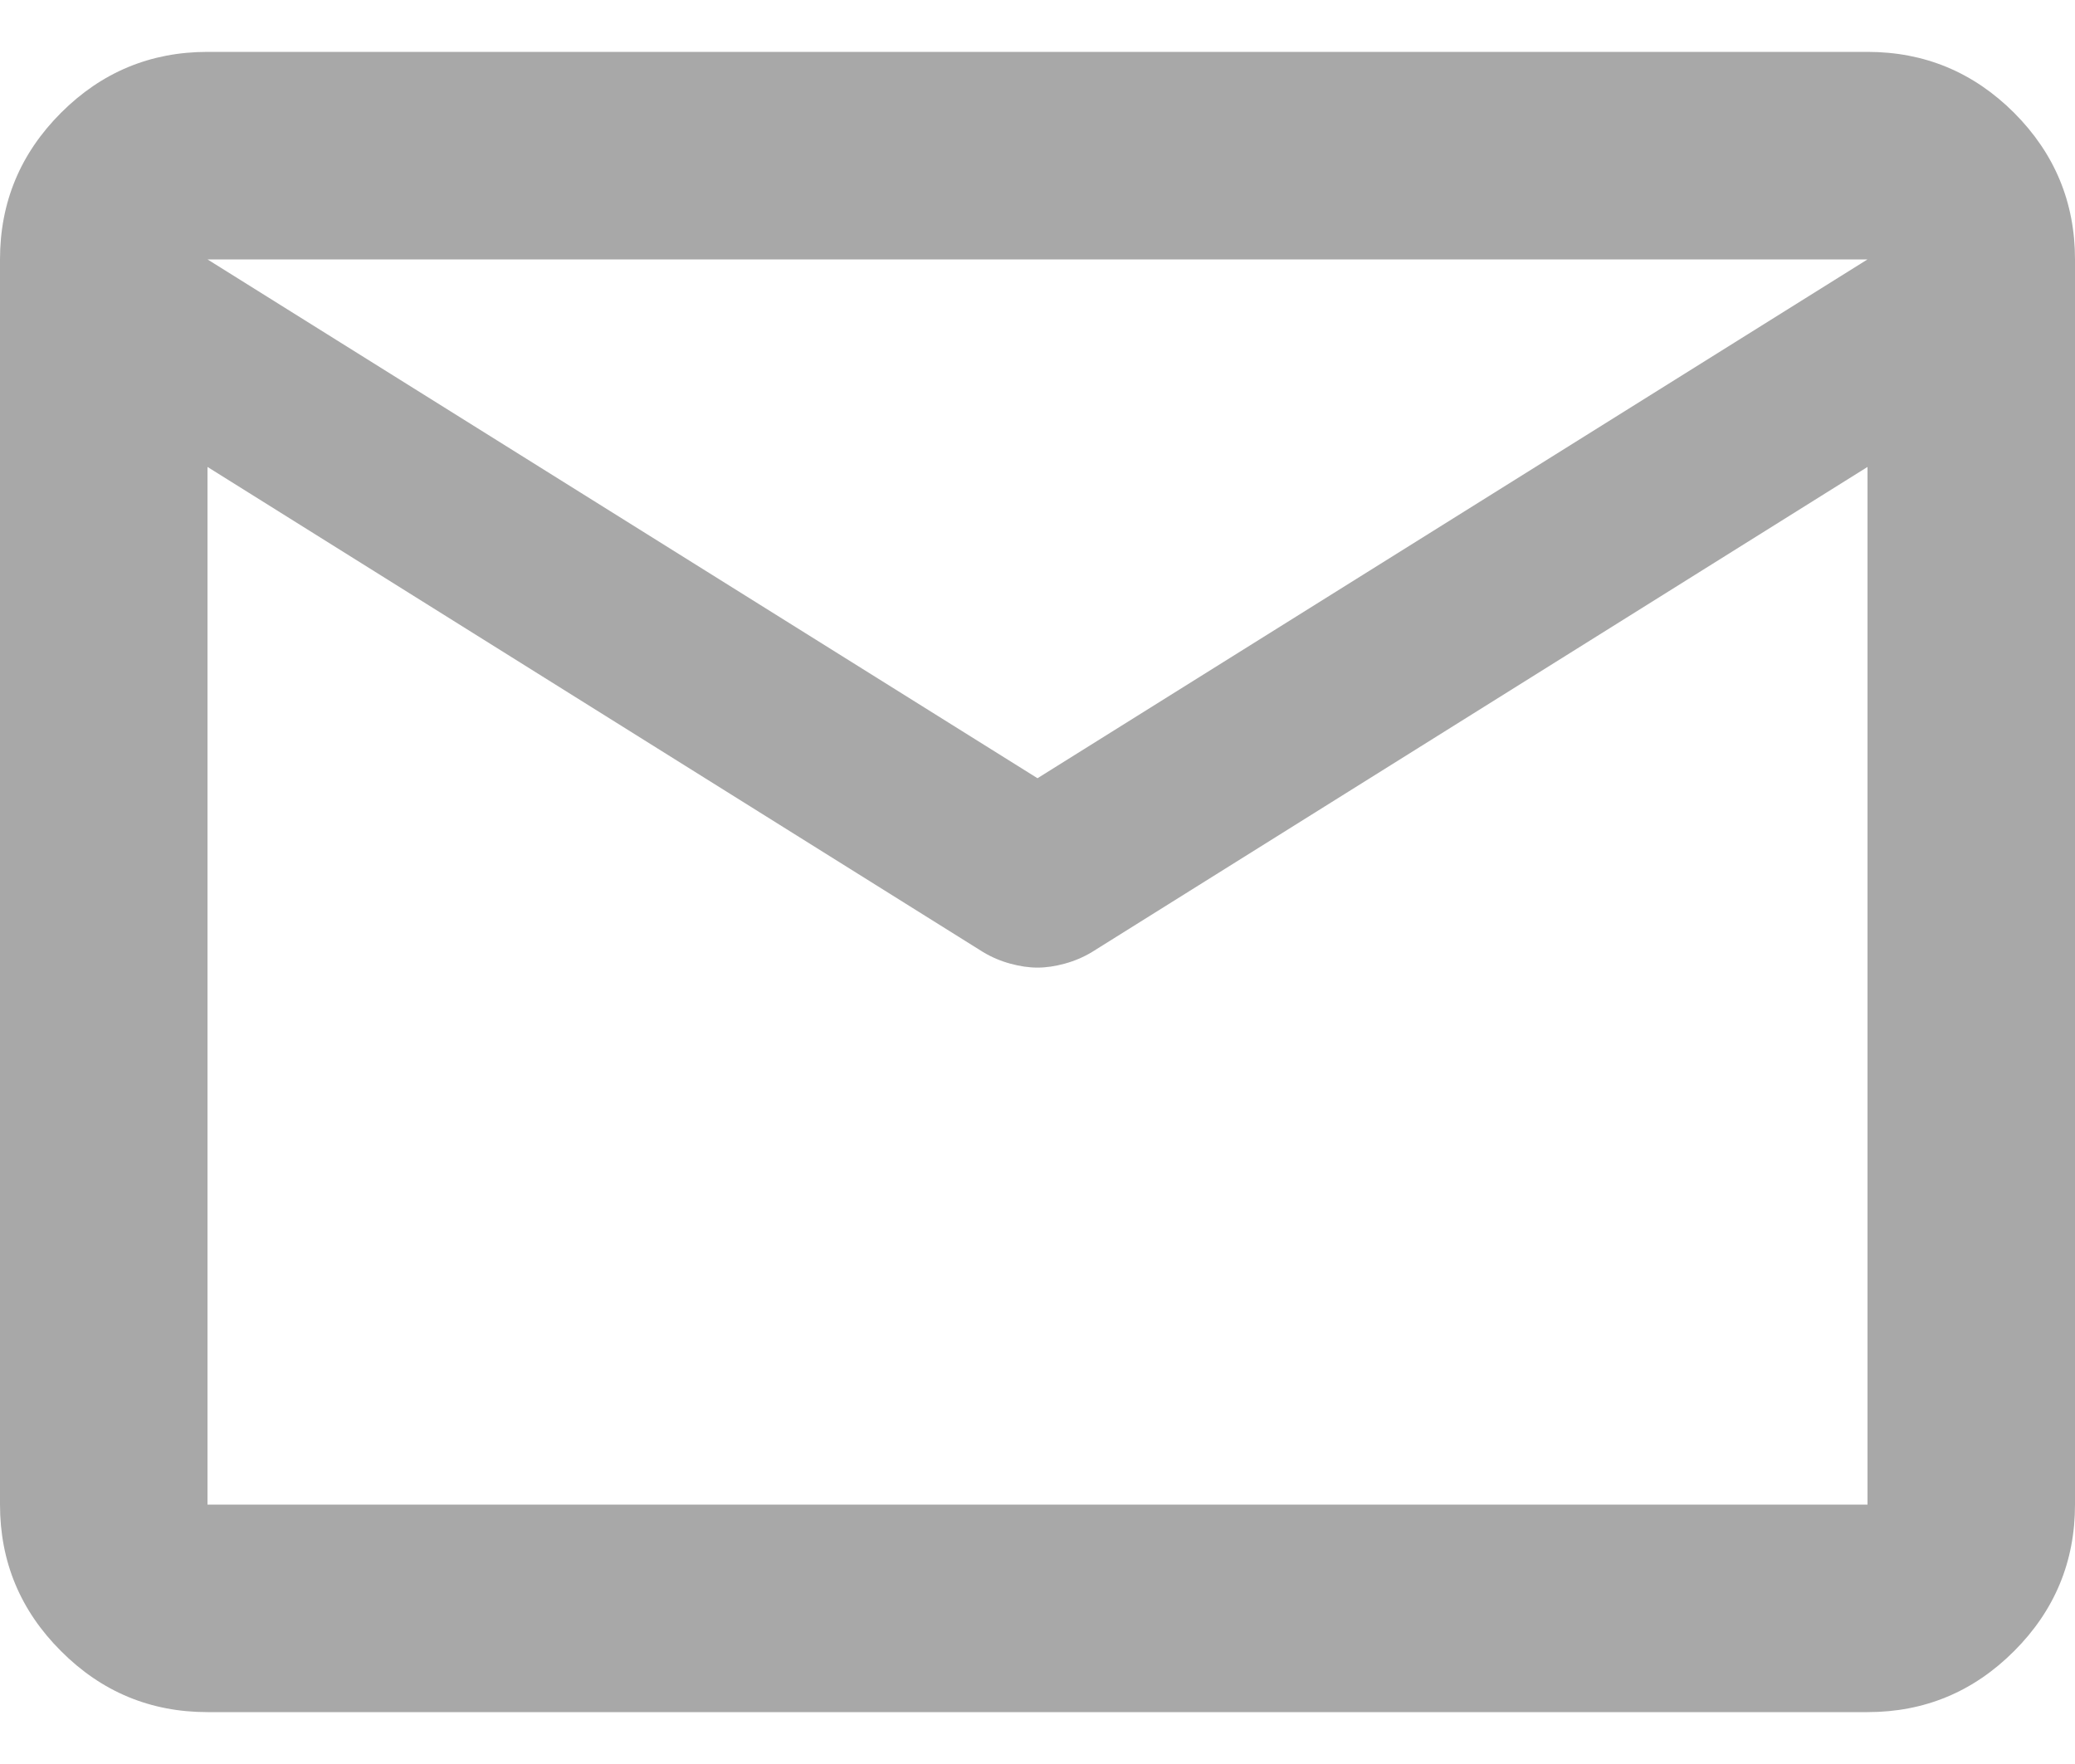
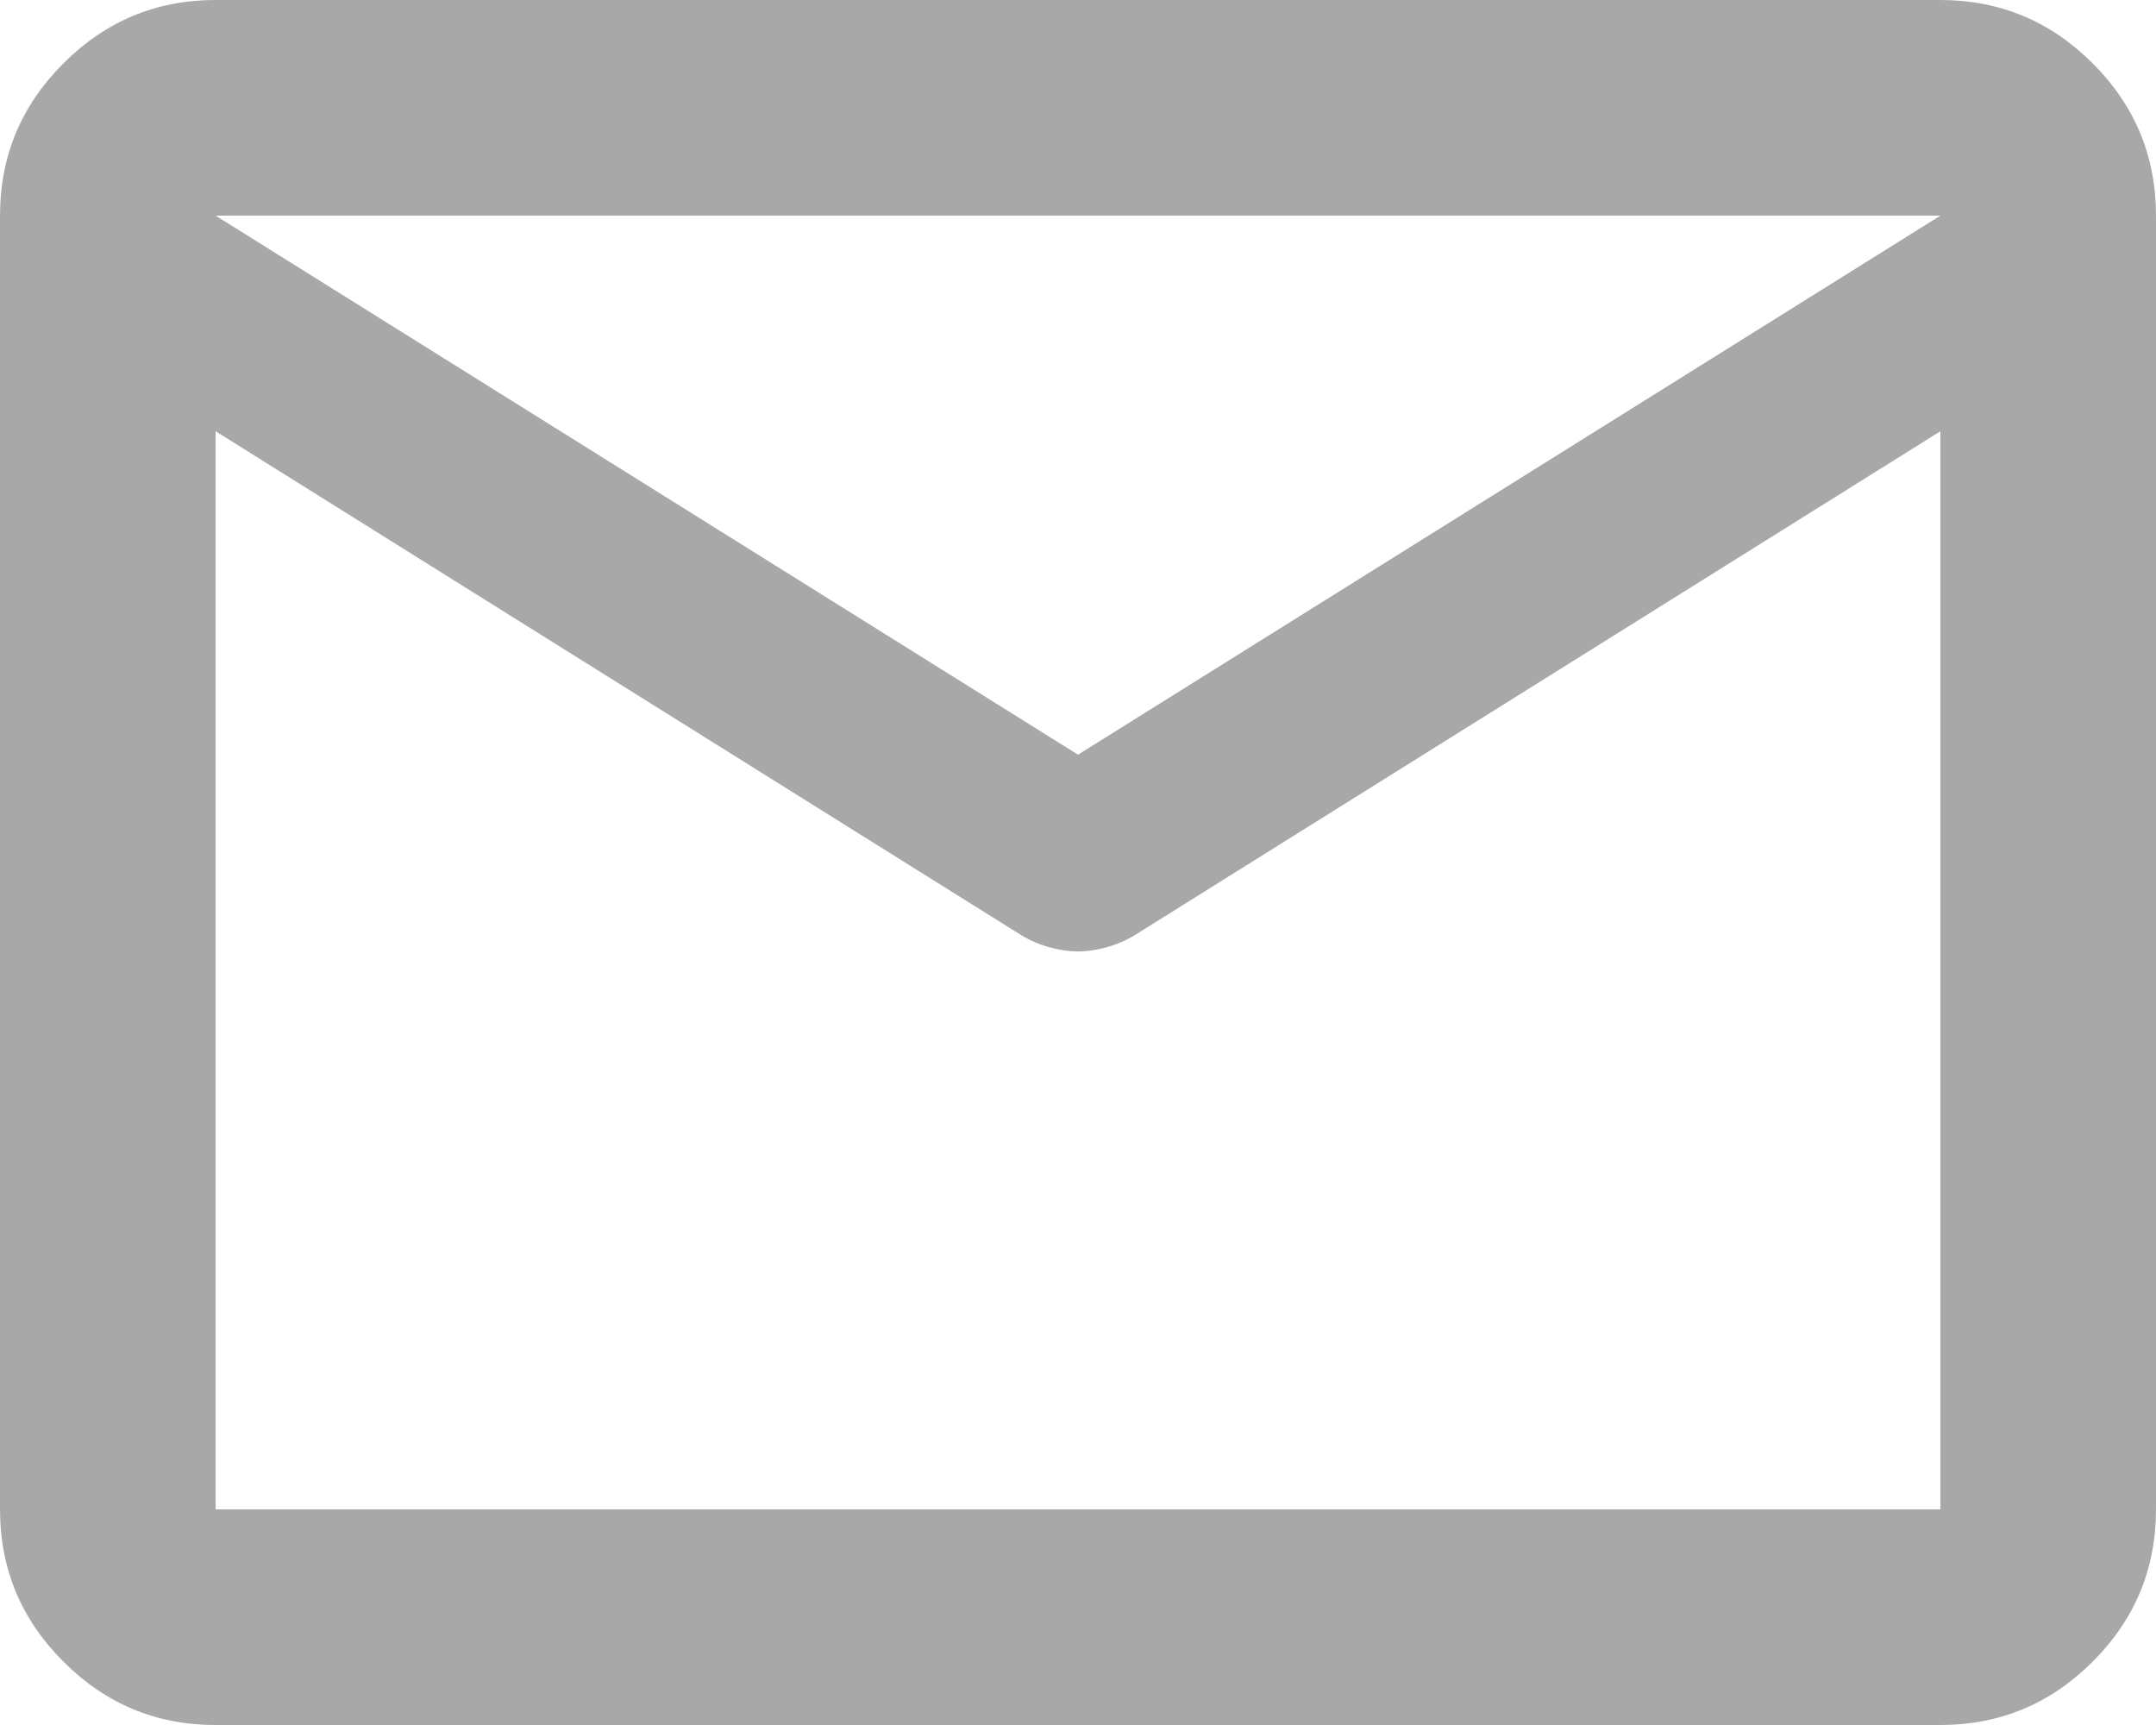
- <svg xmlns="http://www.w3.org/2000/svg" width="20" height="17" viewBox="0 0 20 17" fill="none">
-   <path d="M2 16.5C1.45 16.5 0.979 16.304 0.588 15.912C0.196 15.521 0 15.05 0 14.5V2.5C0 1.95 0.196 1.479 0.588 1.087C0.979 0.696 1.45 0.5 2 0.5H18C18.55 0.5 19.021 0.696 19.413 1.087C19.804 1.479 20 1.95 20 2.5V14.5C20 15.05 19.804 15.521 19.413 15.912C19.021 16.304 18.55 16.5 18 16.5H2ZM18 4.5L10.525 9.175C10.442 9.225 10.354 9.262 10.262 9.287C10.171 9.312 10.083 9.325 10 9.325C9.917 9.325 9.829 9.312 9.738 9.287C9.646 9.262 9.558 9.225 9.475 9.175L2 4.5V14.5H18V4.5ZM10 7.5L18 2.5H2L10 7.5ZM2 4.75V3.275V3.3V3.288V4.75Z" fill="#A8A8A8" />
+ <svg xmlns="http://www.w3.org/2000/svg" width="20" height="16" viewBox="0 0 20 16" fill="none">
+   <path d="M2 16C1.45 16 0.979 15.804 0.588 15.412C0.196 15.021 0 14.55 0 14V2C0 1.45 0.196 0.979 0.588 0.588C0.979 0.196 1.45 0 2 0H18C18.55 0 19.021 0.196 19.413 0.588C19.804 0.979 20 1.45 20 2V14C20 14.55 19.804 15.021 19.413 15.412C19.021 15.804 18.55 16 18 16H2ZM18 4L10.525 8.675C10.442 8.725 10.354 8.762 10.262 8.787C10.171 8.812 10.083 8.825 10 8.825C9.917 8.825 9.829 8.812 9.738 8.787C9.646 8.762 9.558 8.725 9.475 8.675L2 4V14H18V4ZM10 7L18 2H2L10 7ZM2 4.25V2.775V2.8V2.788V4.25Z" fill="#A8A8A8" />
</svg>
